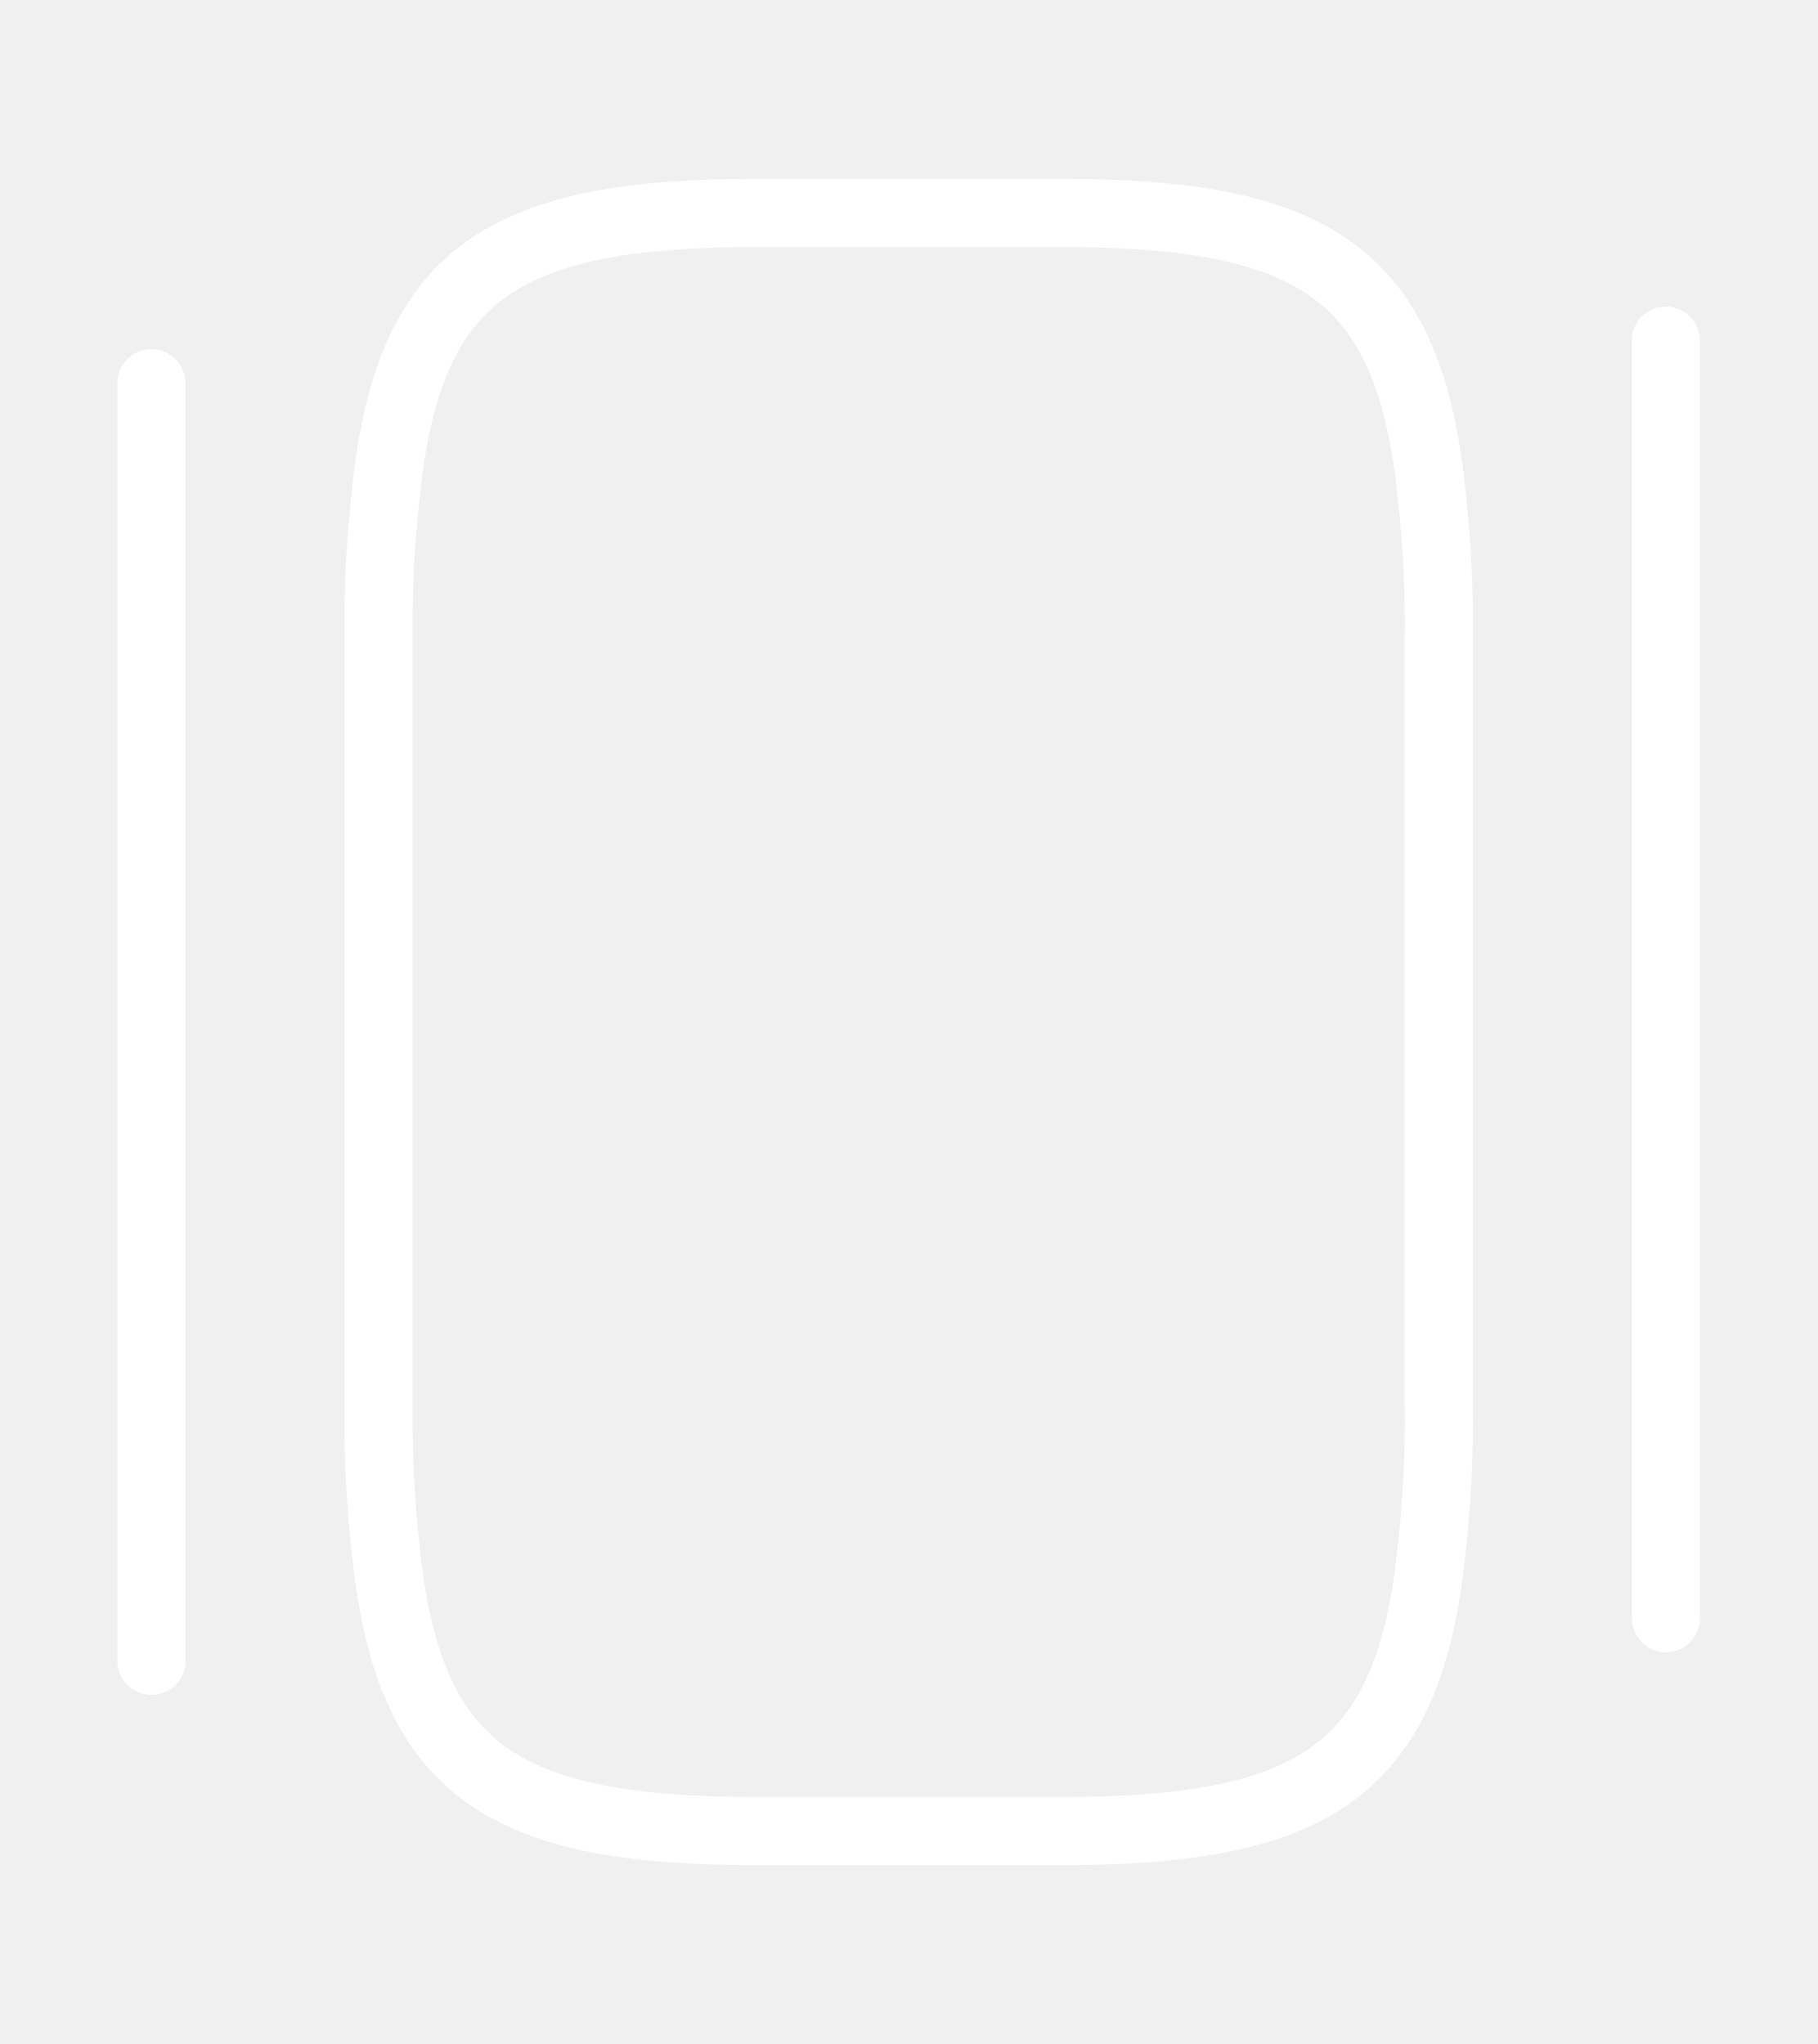
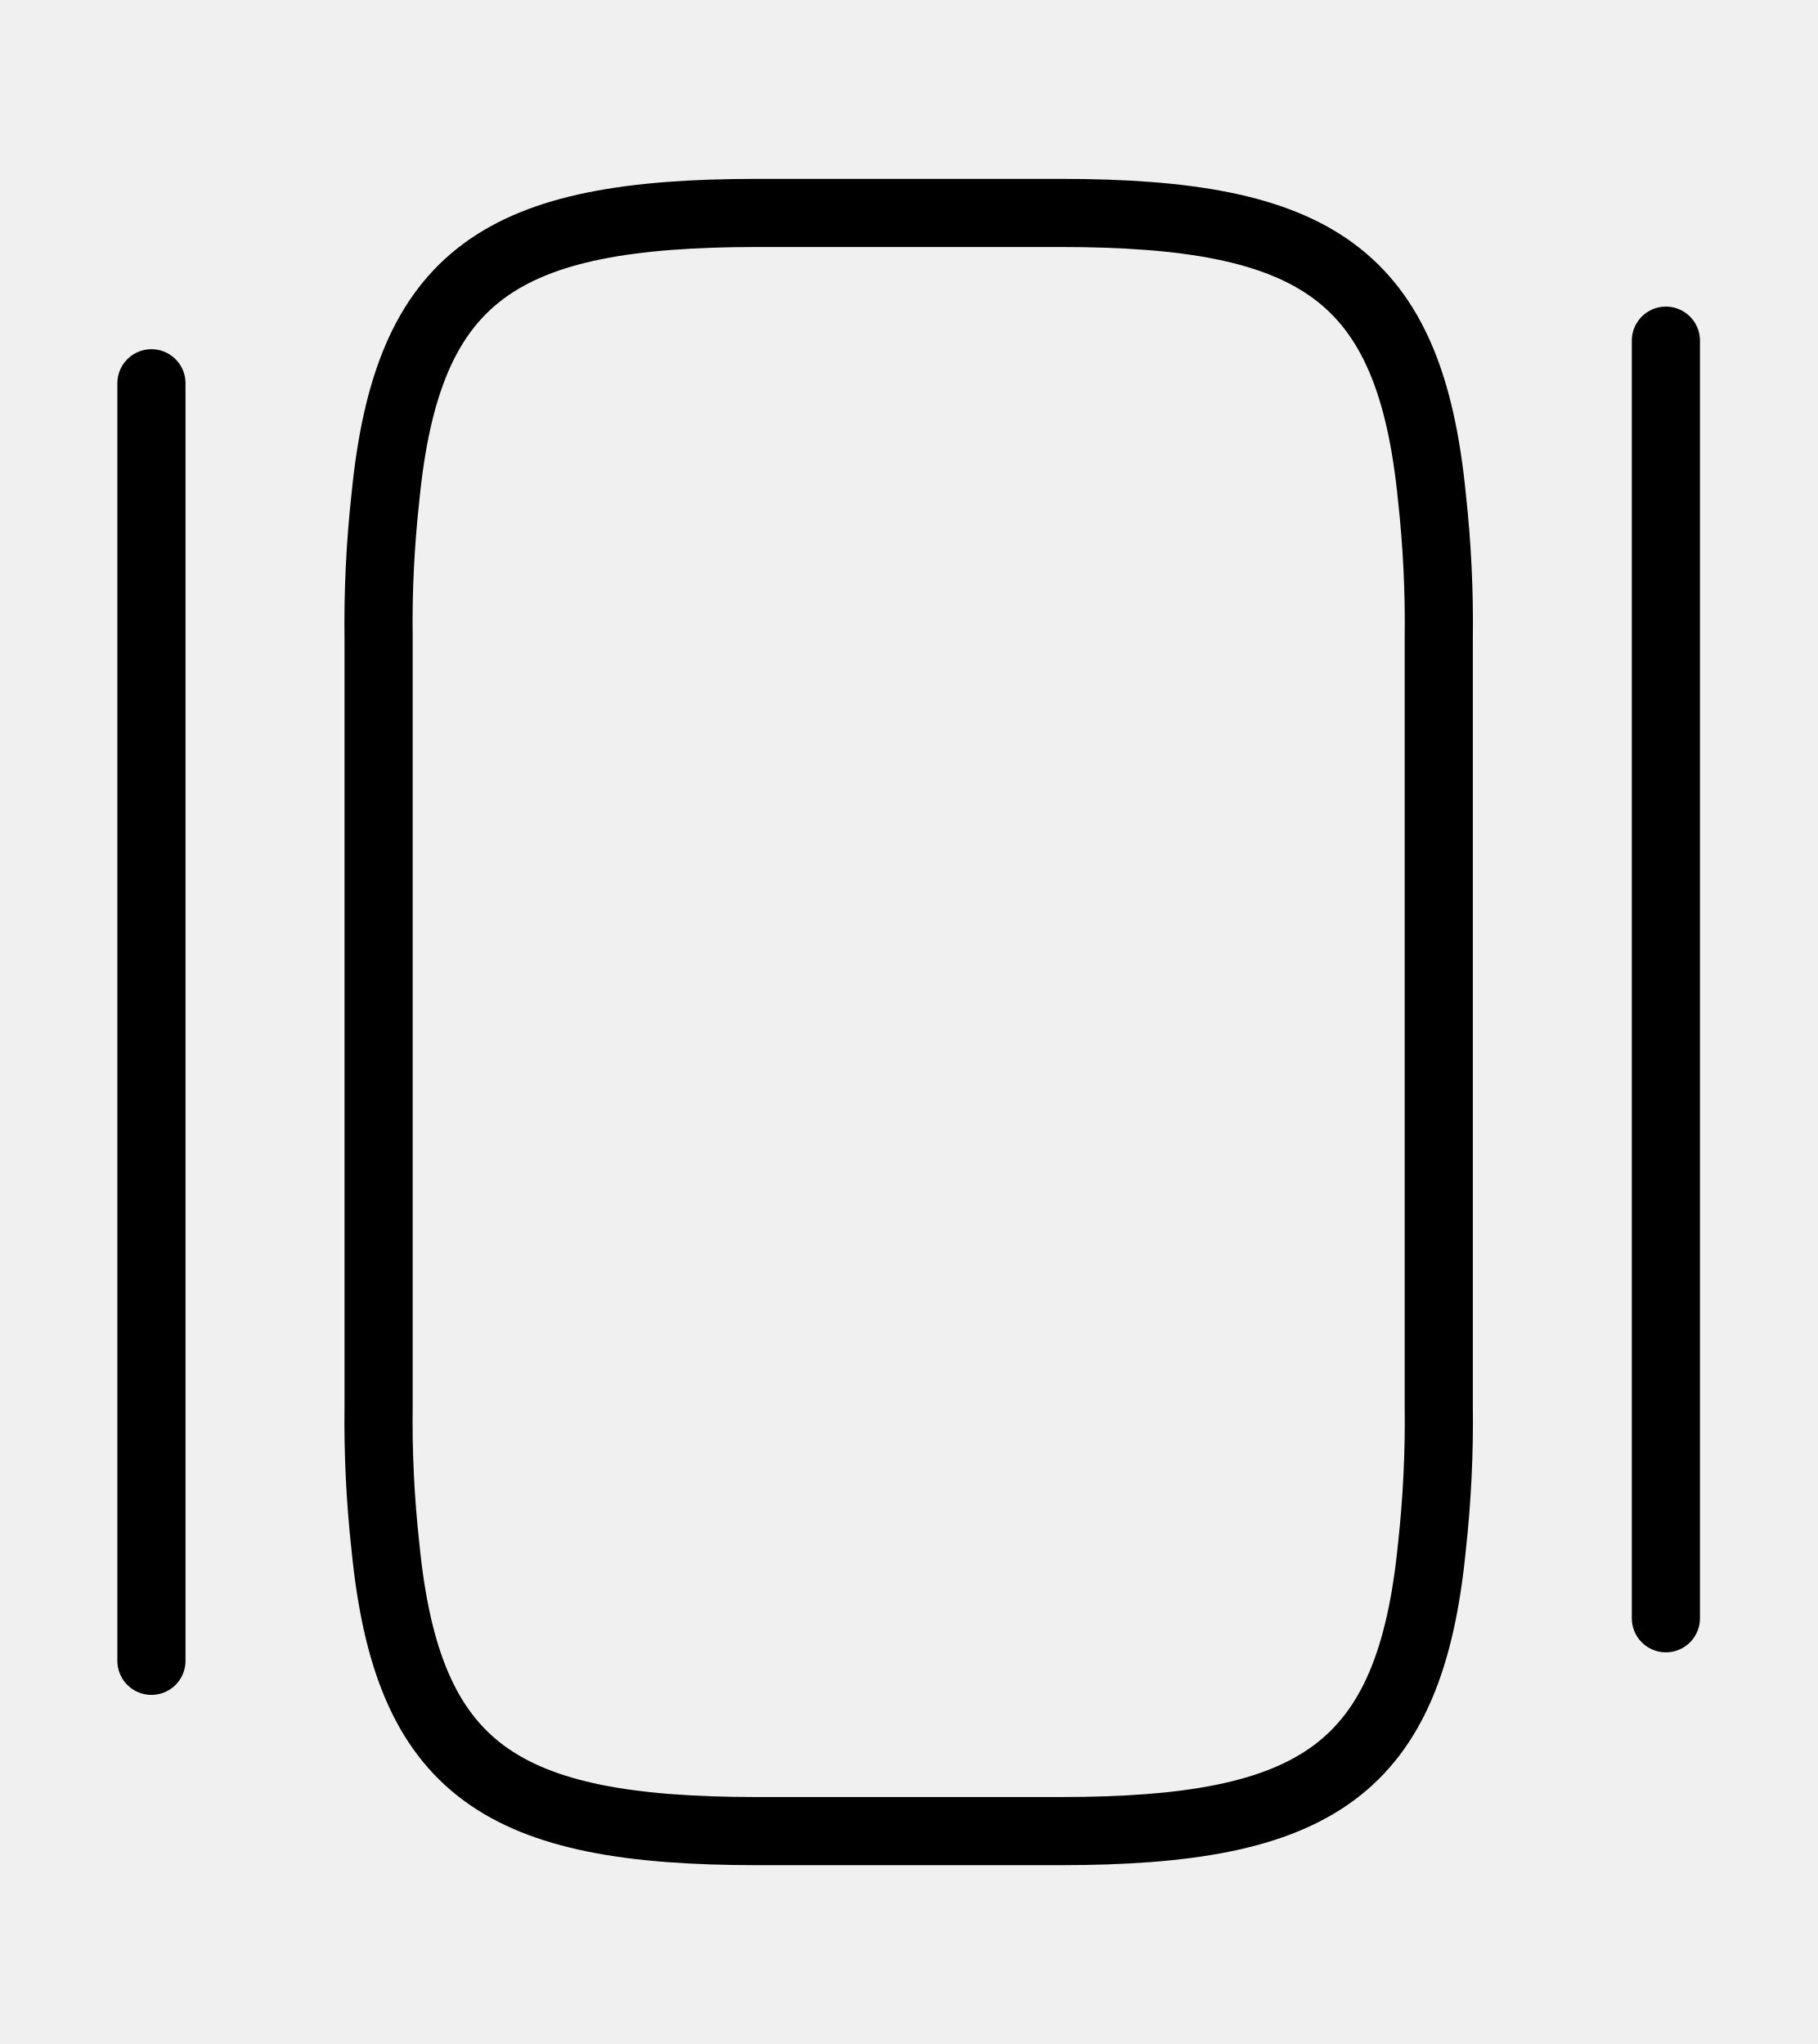
<svg xmlns="http://www.w3.org/2000/svg" width="40" height="45" viewBox="0 0 40 45" fill="none">
  <g clip-path="url(#clip0_15_87)">
-     <path d="M8.333 30.938V14.063C8.319 13.023 8.369 11.982 8.483 10.95C8.967 6.019 11.033 4.688 16.667 4.688H23.333C28.966 4.688 31.033 6.019 31.517 10.95C31.631 11.982 31.681 13.023 31.667 14.063V30.938C31.681 31.978 31.631 33.018 31.517 34.05C31.033 38.982 28.967 40.313 23.333 40.313H16.667C11.033 40.313 8.967 38.981 8.483 34.05C8.369 33.018 8.319 31.978 8.333 30.938Z" stroke="white" stroke-width="1.5" stroke-linecap="round" stroke-linejoin="round" />
-     <path d="M3.333 36.564V8.438" stroke="white" stroke-width="1.5" stroke-linecap="round" stroke-linejoin="round" />
-     <path d="M36.666 35.627V7.5" stroke="white" stroke-width="1.5" stroke-linecap="round" stroke-linejoin="round" />
+     <path d="M8.333 30.938V14.063C8.319 13.023 8.369 11.982 8.483 10.95C8.967 6.019 11.033 4.688 16.667 4.688H23.333C28.966 4.688 31.033 6.019 31.517 10.95C31.631 11.982 31.681 13.023 31.667 14.063V30.938C31.681 31.978 31.631 33.018 31.517 34.05C31.033 38.982 28.967 40.313 23.333 40.313H16.667C11.033 40.313 8.967 38.981 8.483 34.05C8.369 33.018 8.319 31.978 8.333 30.938Z" stroke="black" stroke-width="1.5" stroke-linecap="round" stroke-linejoin="round" />
+     <path d="M3.333 36.564V8.438" stroke="black" stroke-width="1.5" stroke-linecap="round" stroke-linejoin="round" />
+     <path d="M36.666 35.627V7.5" stroke="black" stroke-width="1.5" stroke-linecap="round" stroke-linejoin="round" />
  </g>
  <defs>
    <clipPath id="clip0_15_87">
-       <rect width="40" height="45" fill="white" />
+       <rect width="40" height="45" fill="none" />
    </clipPath>
  </defs>
</svg>
